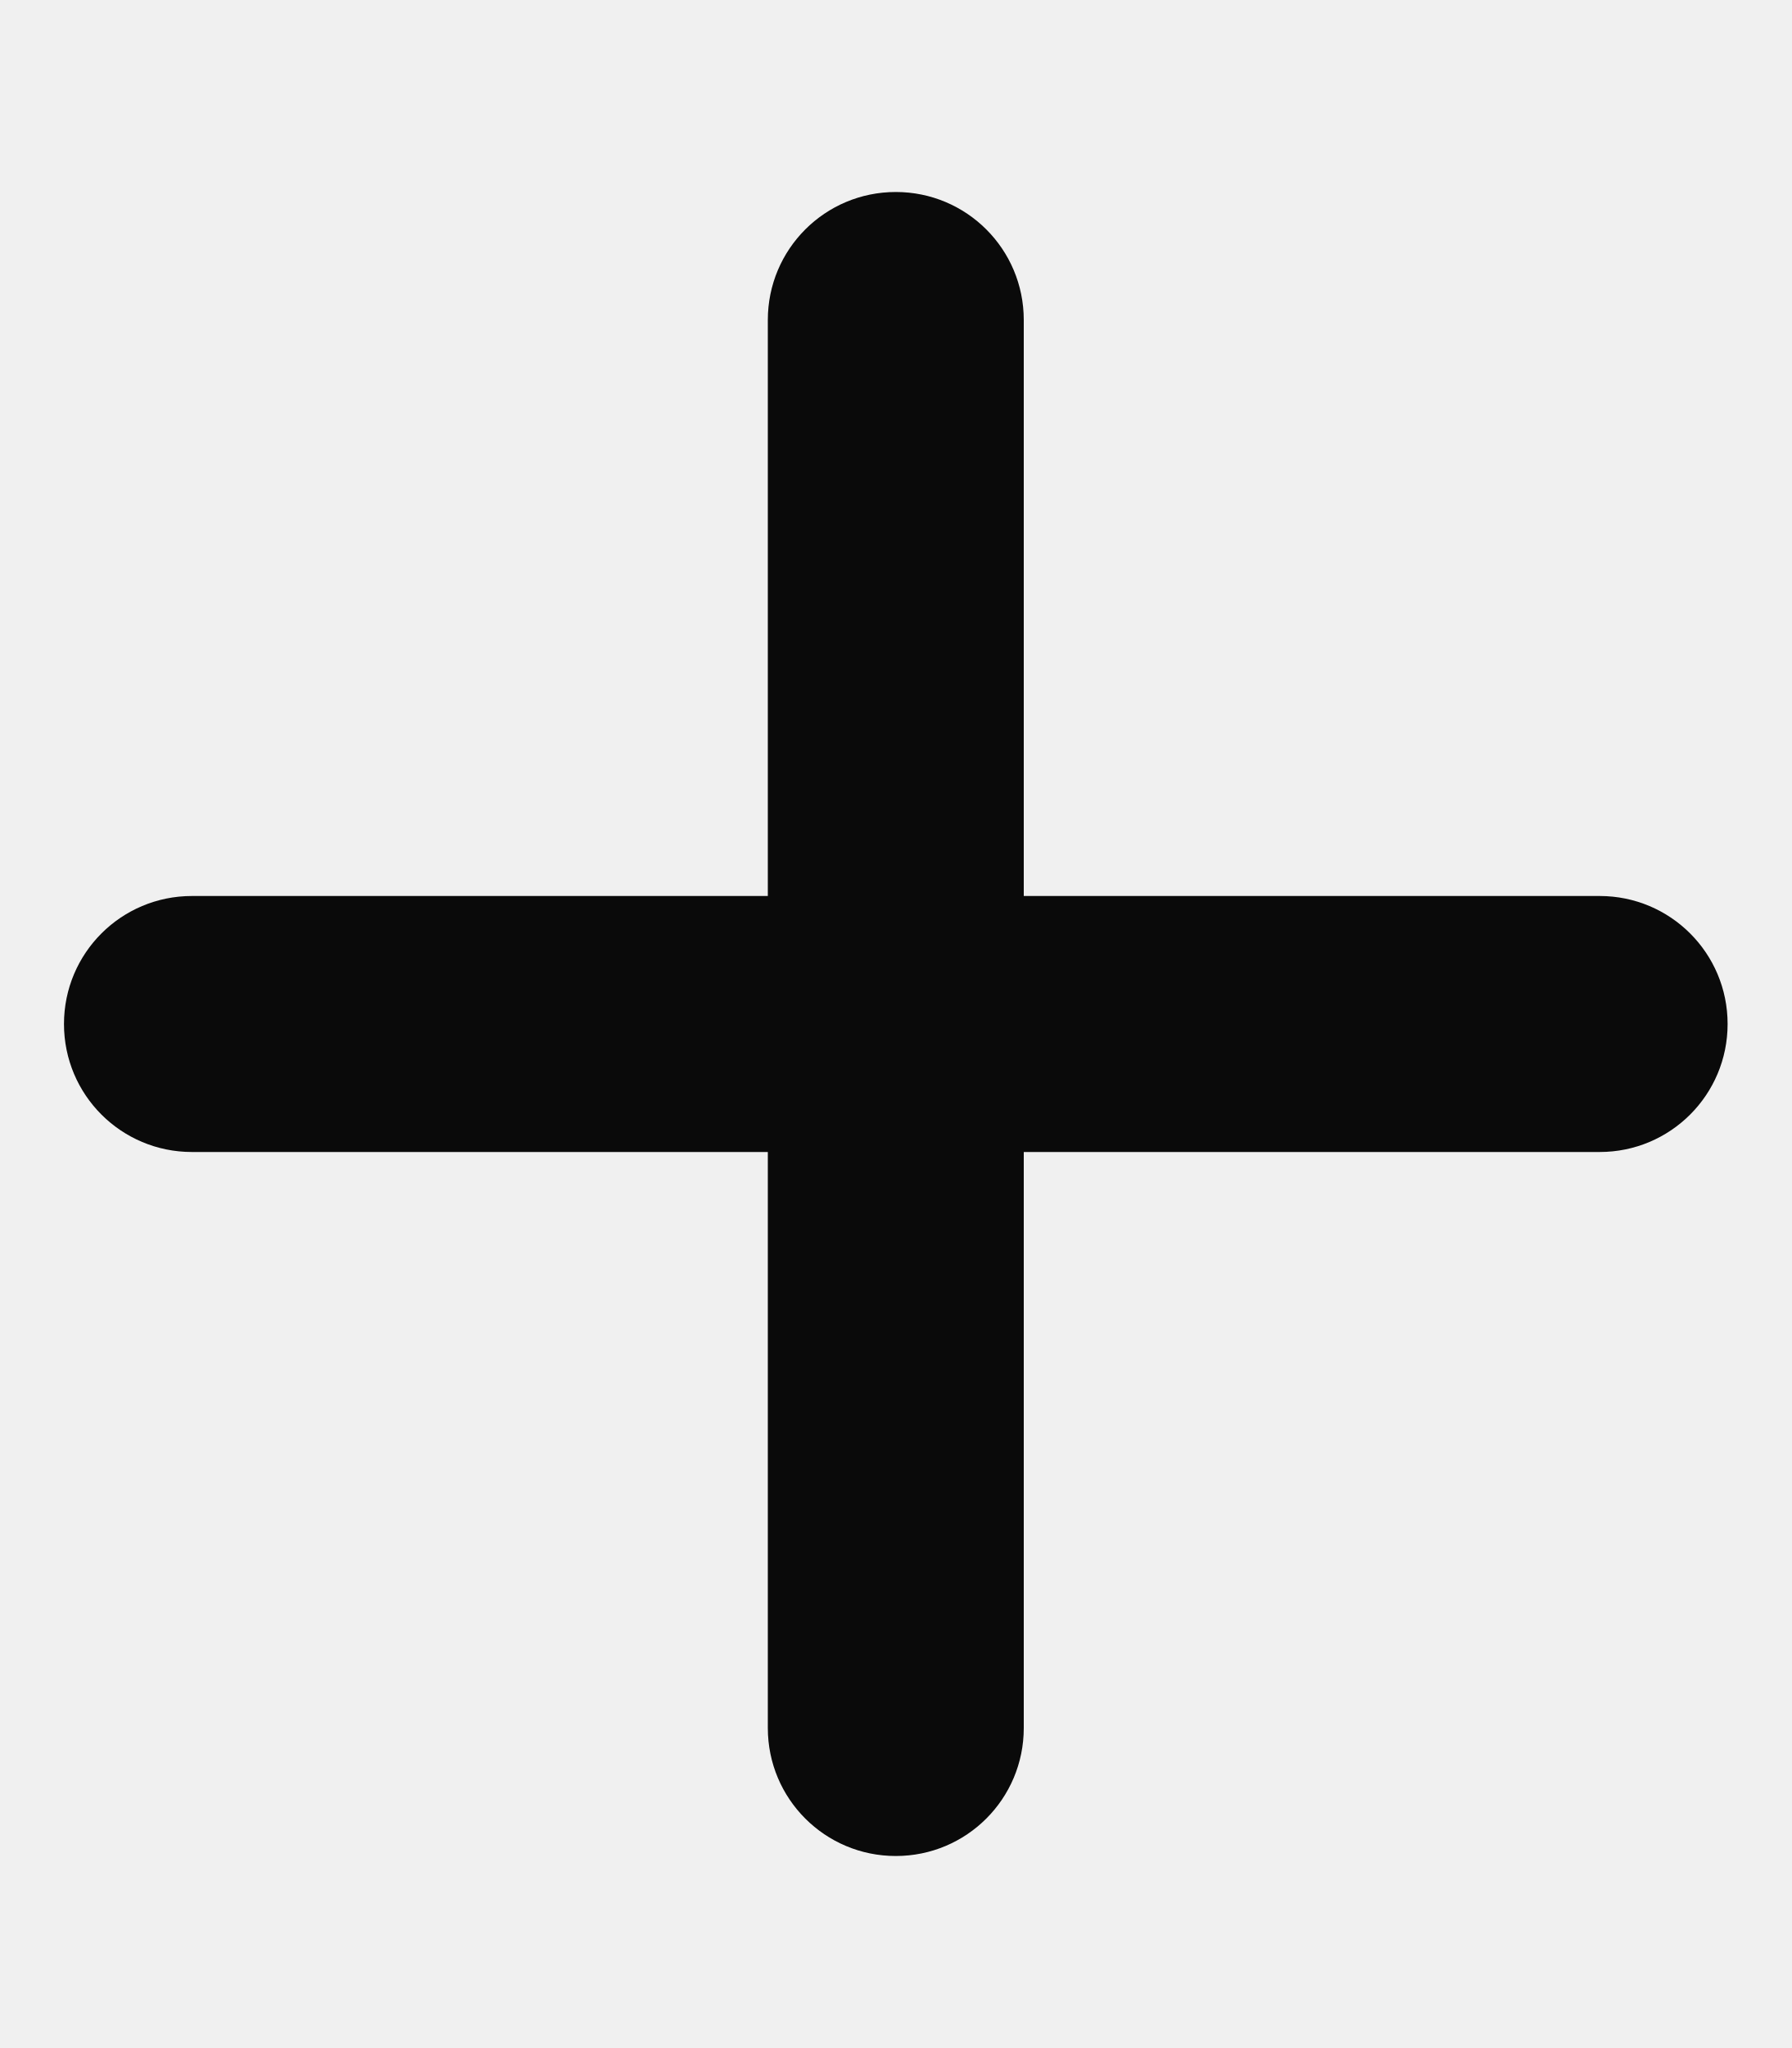
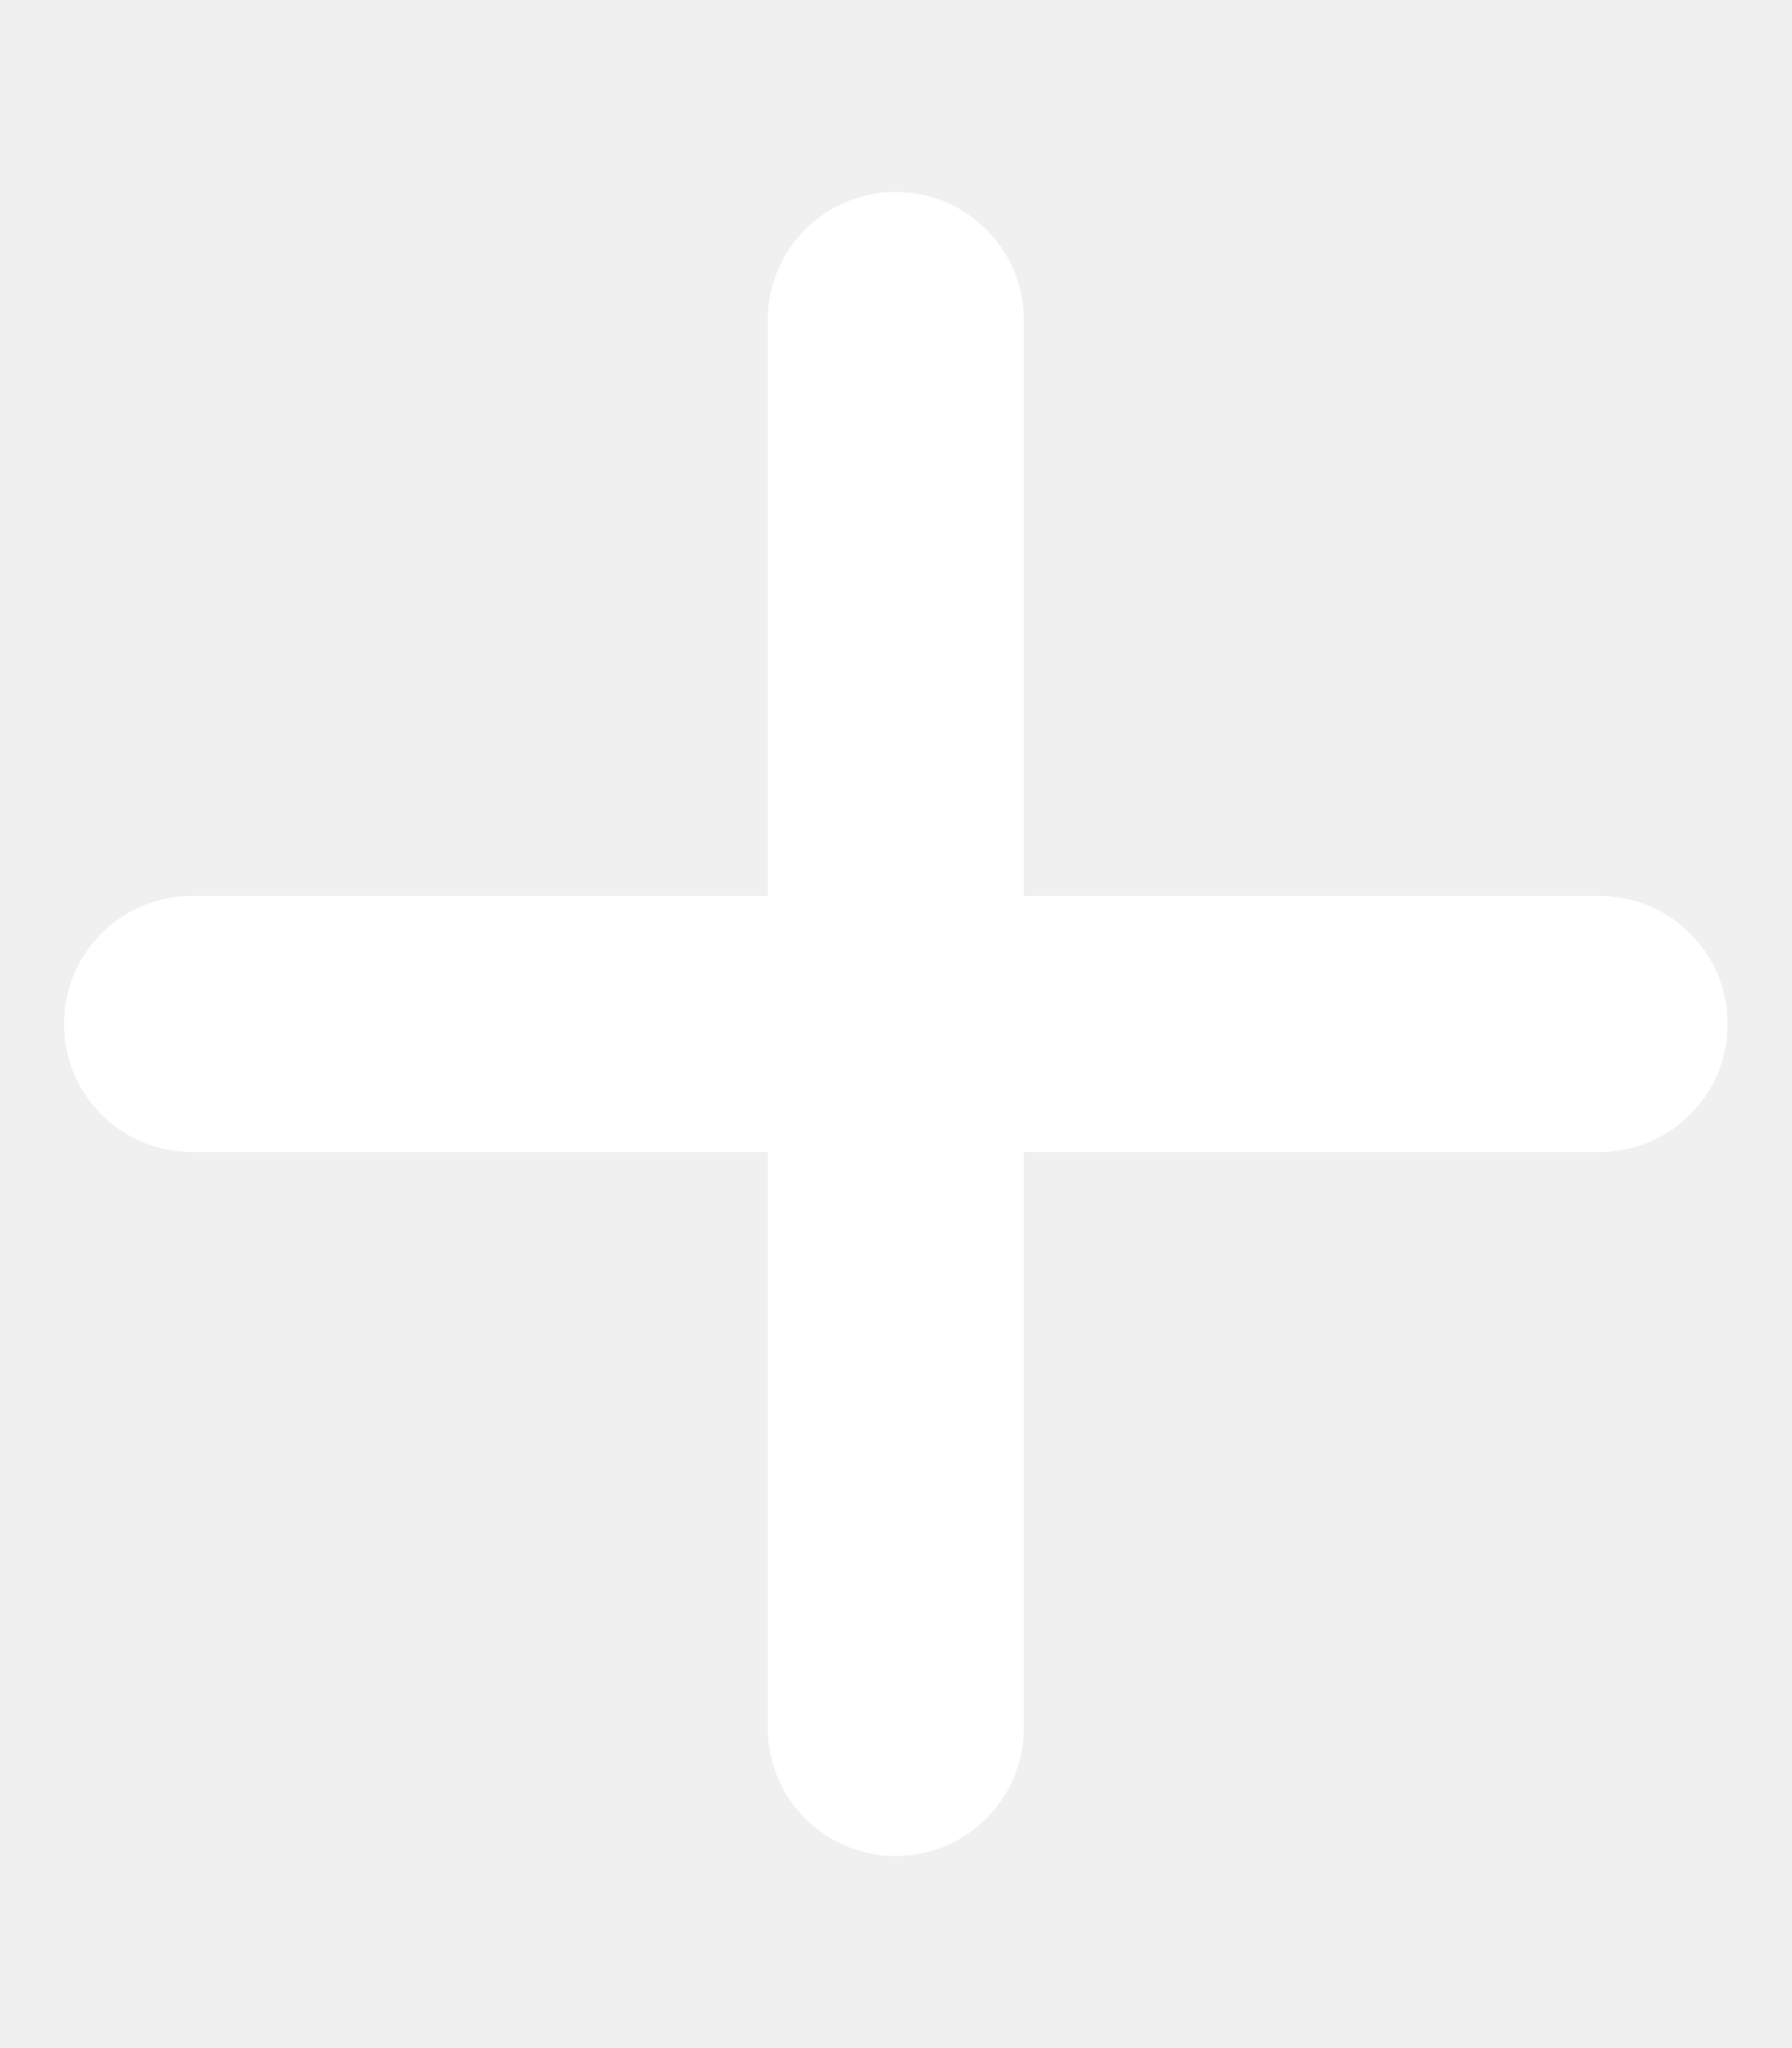
<svg xmlns="http://www.w3.org/2000/svg" height="16" width="14" viewBox="0 0 448 512">
-   <path fill="#0a0a0a" d="M256 80c0-17.7-14.3-32-32-32s-32 14.3-32 32V224H48c-17.7 0-32 14.3-32 32s14.3 32 32 32H192V432c0 17.7 14.3 32 32 32s32-14.3 32-32V288H400c17.7 0 32-14.3 32-32s-14.3-32-32-32H256V80z" />
+   <path fill="#FFF" d="M256 80c0-17.7-14.3-32-32-32s-32 14.3-32 32V224H48c-17.7 0-32 14.3-32 32s14.3 32 32 32H192V432c0 17.7 14.3 32 32 32s32-14.3 32-32V288H400c17.7 0 32-14.3 32-32s-14.3-32-32-32H256V80z" />
</svg>
